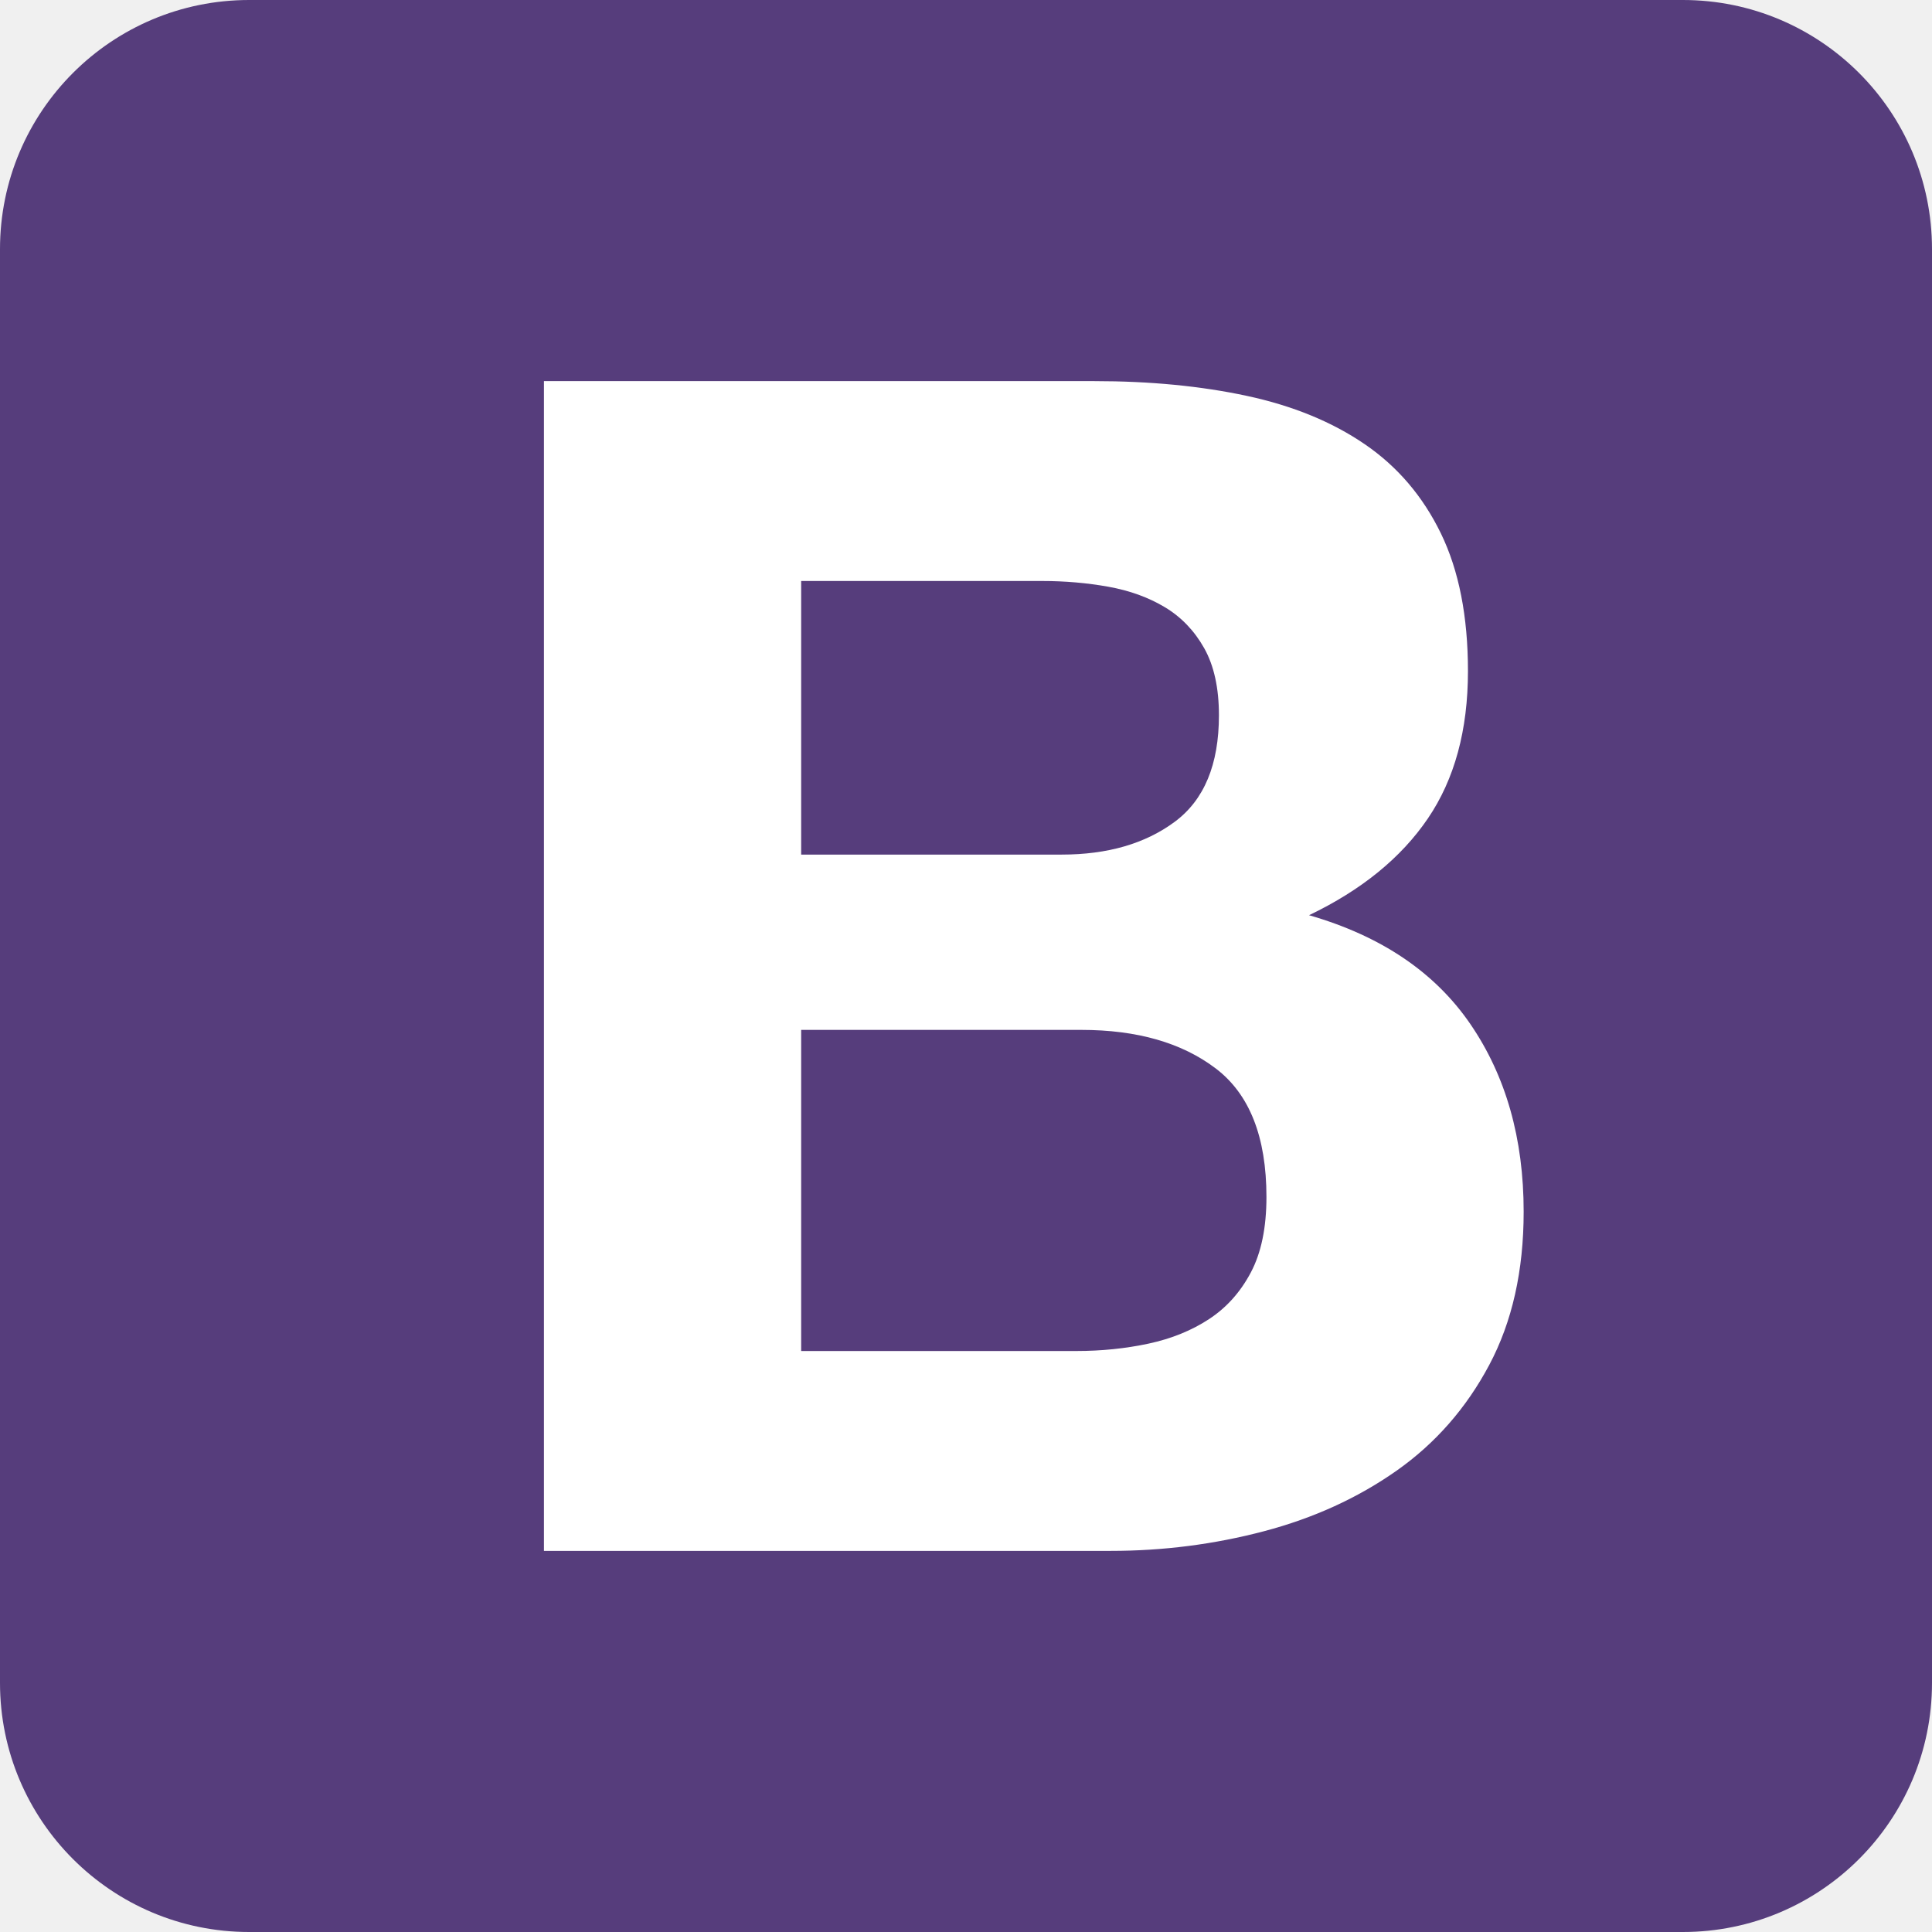
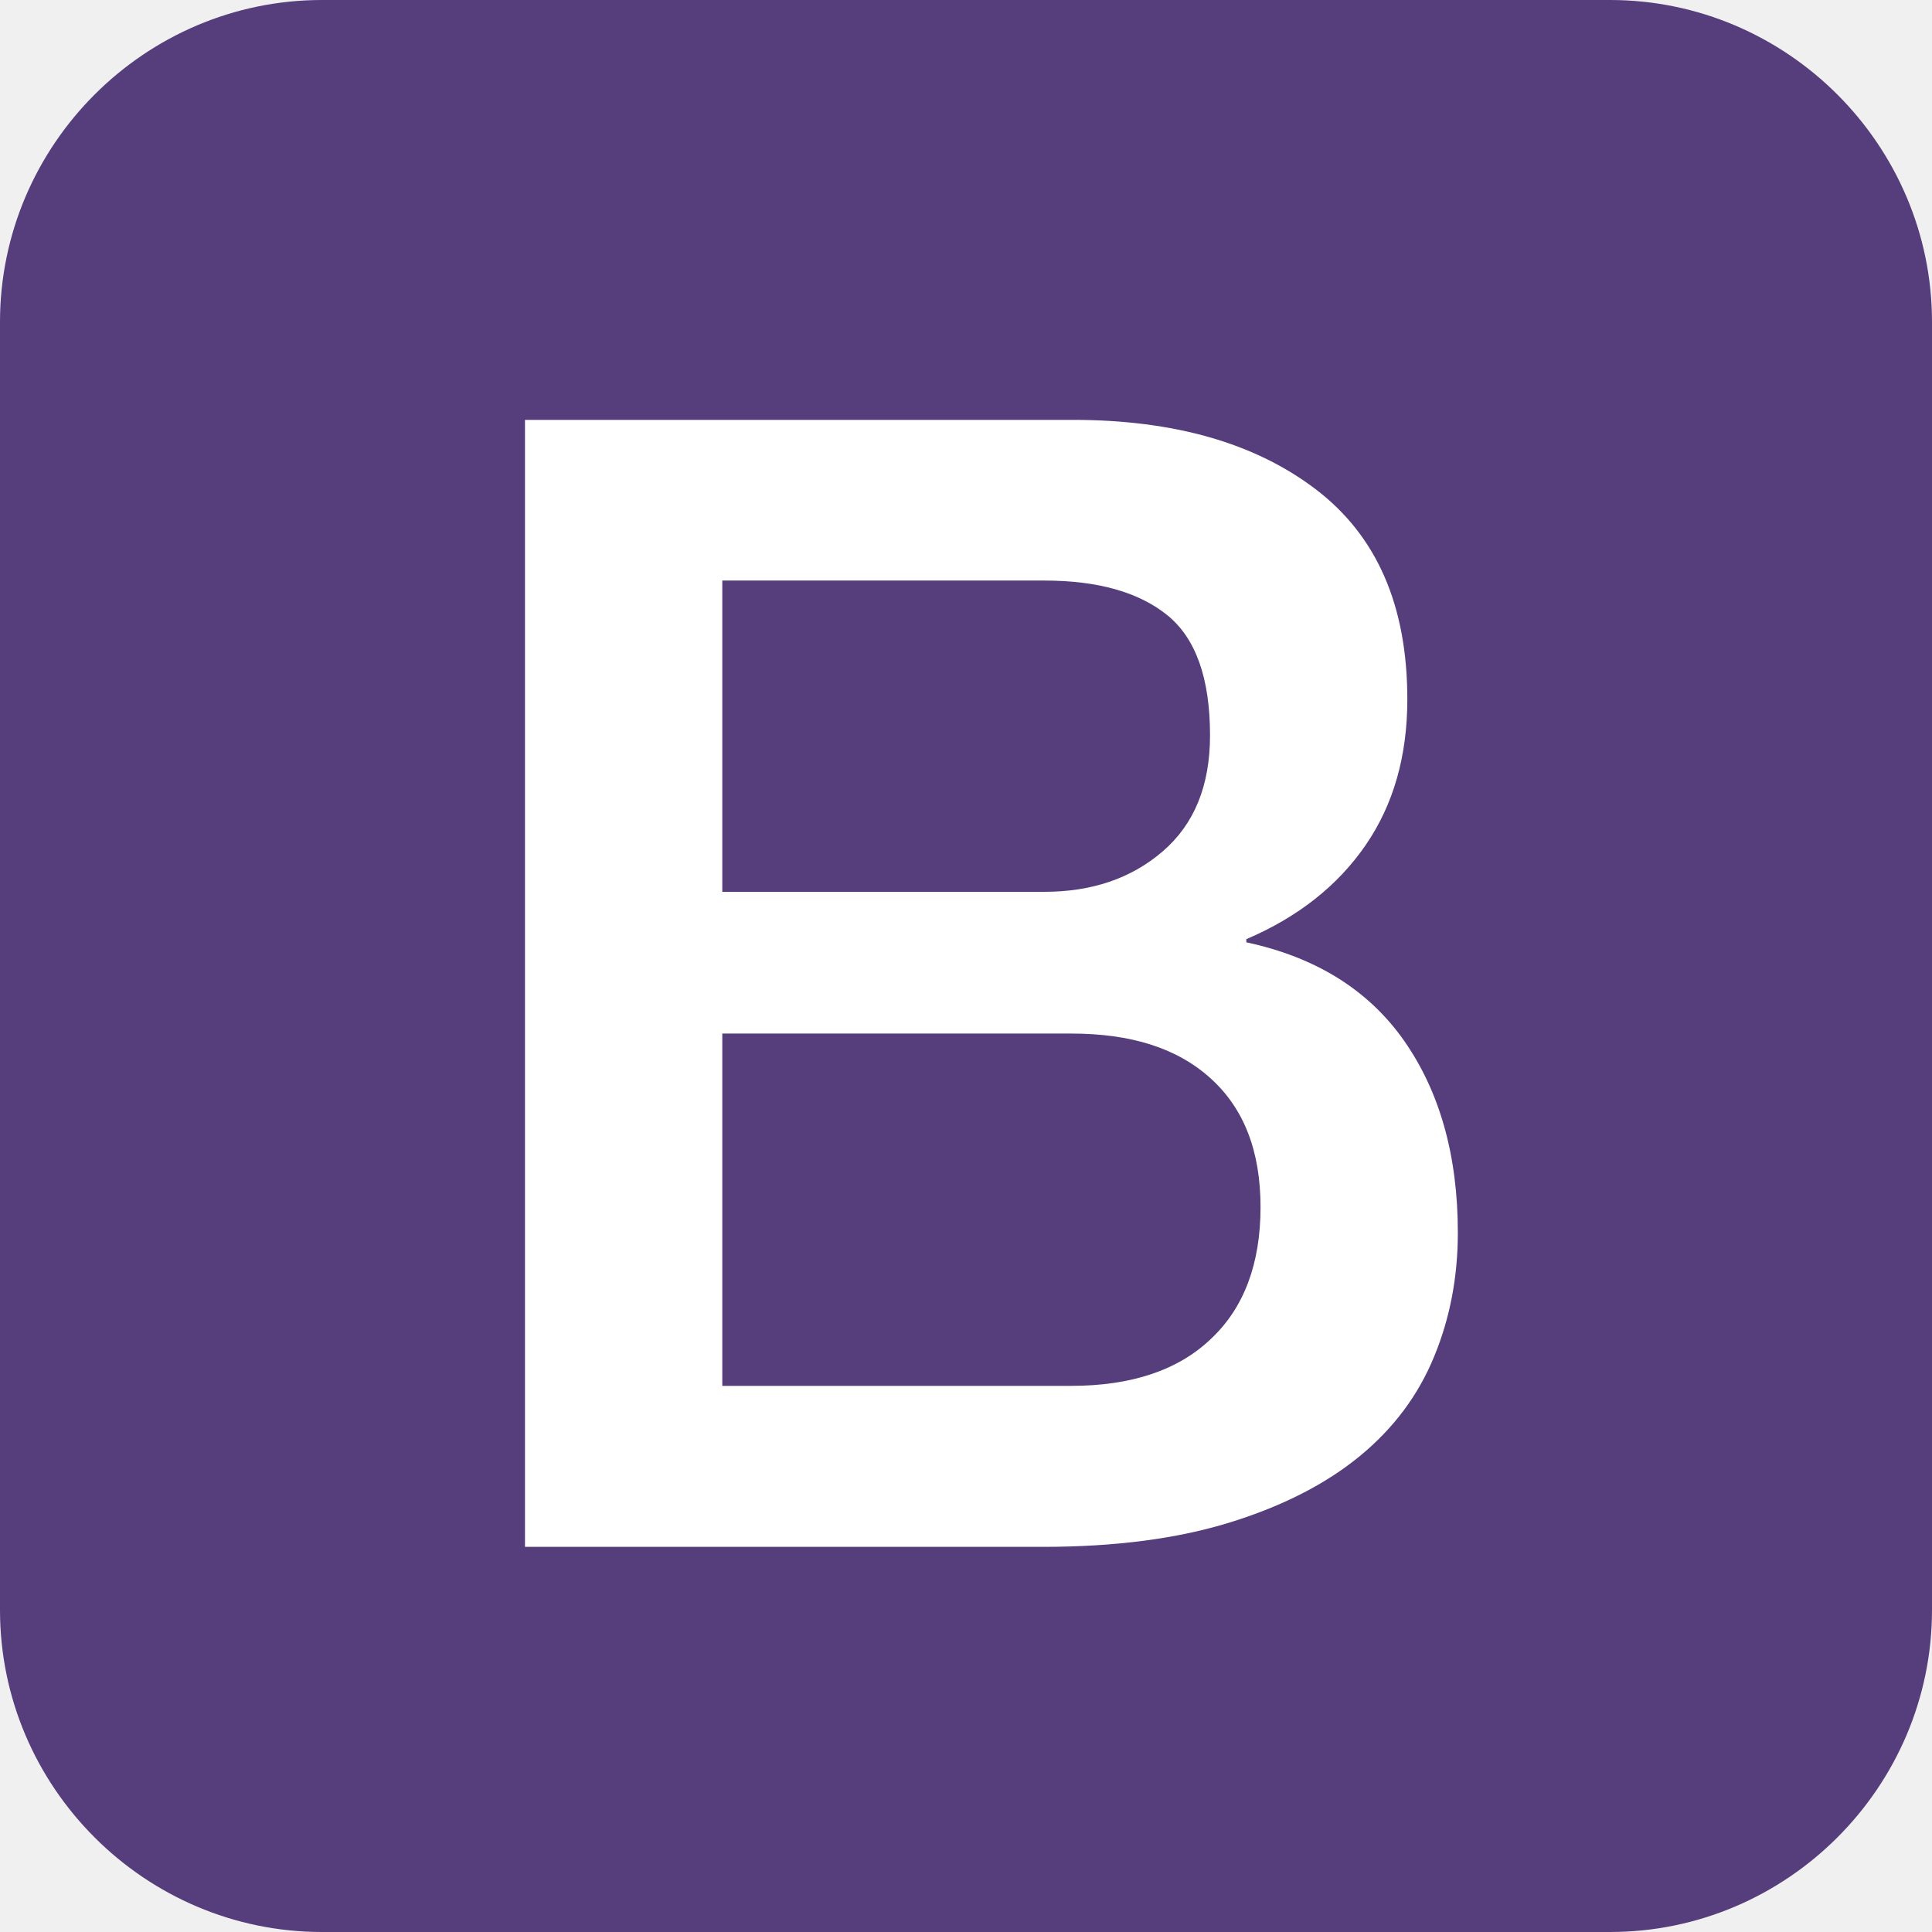
- <svg xmlns="http://www.w3.org/2000/svg" width="2500" height="2500" viewBox="0 0 256 256" preserveAspectRatio="xMinYMin meet">
-   <path d="M0 222.991C0 241.223 14.779 256 33.009 256H222.99C241.223 256 256 241.221 256 222.991V33.01C256 14.777 241.221 0 222.991 0H33.01C14.777 0 0 14.779 0 33.009V222.99z" fill="#563D7C" />
-   <path d="M106.158 113.238V76.985h31.911c3.04 0 5.97.253 8.792.76 2.822.506 5.319 1.41 7.49 2.713 2.17 1.303 3.907 3.112 5.21 5.427 1.302 2.316 1.954 5.283 1.954 8.9 0 6.513-1.954 11.217-5.862 14.111-3.907 2.895-8.9 4.342-14.979 4.342h-34.516zM72.075 50.5v155h75.112c6.947 0 13.713-.868 20.298-2.605 6.585-1.737 12.446-4.414 17.584-8.032 5.137-3.618 9.226-8.286 12.265-14.002 3.04-5.717 4.559-12.483 4.559-20.298 0-9.697-2.352-17.982-7.055-24.856-4.704-6.875-11.832-11.687-21.384-14.437 6.947-3.328 12.194-7.598 15.74-12.808 3.545-5.21 5.318-11.722 5.318-19.538 0-7.236-1.194-13.314-3.582-18.235-2.388-4.92-5.753-8.864-10.095-11.831-4.341-2.967-9.551-5.102-15.63-6.404-6.078-1.303-12.808-1.954-20.189-1.954H72.075zm34.083 128.515v-42.549h37.121c7.381 0 13.315 1.7 17.802 5.102 4.486 3.401 6.73 9.081 6.73 17.041 0 4.053-.688 7.381-2.063 9.986-1.375 2.605-3.22 4.668-5.536 6.187-2.315 1.52-4.993 2.605-8.032 3.257-3.04.65-6.223.976-9.552.976h-36.47z" fill="#FFF" />
+ <svg xmlns="http://www.w3.org/2000/svg" viewBox="0 0 612 612" focusable="false" role="img">
+   <path fill="#563D7C" d="M612 510c0 56.1-45.9 102-102 102H102C45.9 612 0 566.1 0 510V102C0 45.9 45.9 0 102 0h408c56.1 0 102 45.9 102 102v408z" />
+   <path fill="#FFF" d="M166.3 133h173.5c32 0 57.7 7.3 77 22s29 36.8 29 66.5c0 18-4.4 33.4-13.2 46.2-8.8 12.8-21.4 22.8-37.8 29.8v1c22 4.7 38.7 15.1 50 31.2 11.3 16.2 17 36.4 17 60.8 0 14-2.5 27.1-7.5 39.2-5 12.2-12.8 22.7-23.5 31.5s-24.3 15.8-41 21-36.5 7.8-59.5 7.8h-164V133zm62.5 149.5h102c15 0 27.5-4.2 37.5-12.8s15-20.8 15-36.8c0-18-4.5-30.7-13.5-38s-22-11-39-11h-102v98.6zm0 156.5h110.5c19 0 33.8-4.9 44.2-14.8 10.5-9.8 15.8-23.8 15.8-41.8 0-17.7-5.2-31.2-15.8-40.8s-25.2-14.2-44.2-14.2H228.8V439z" />
</svg>
